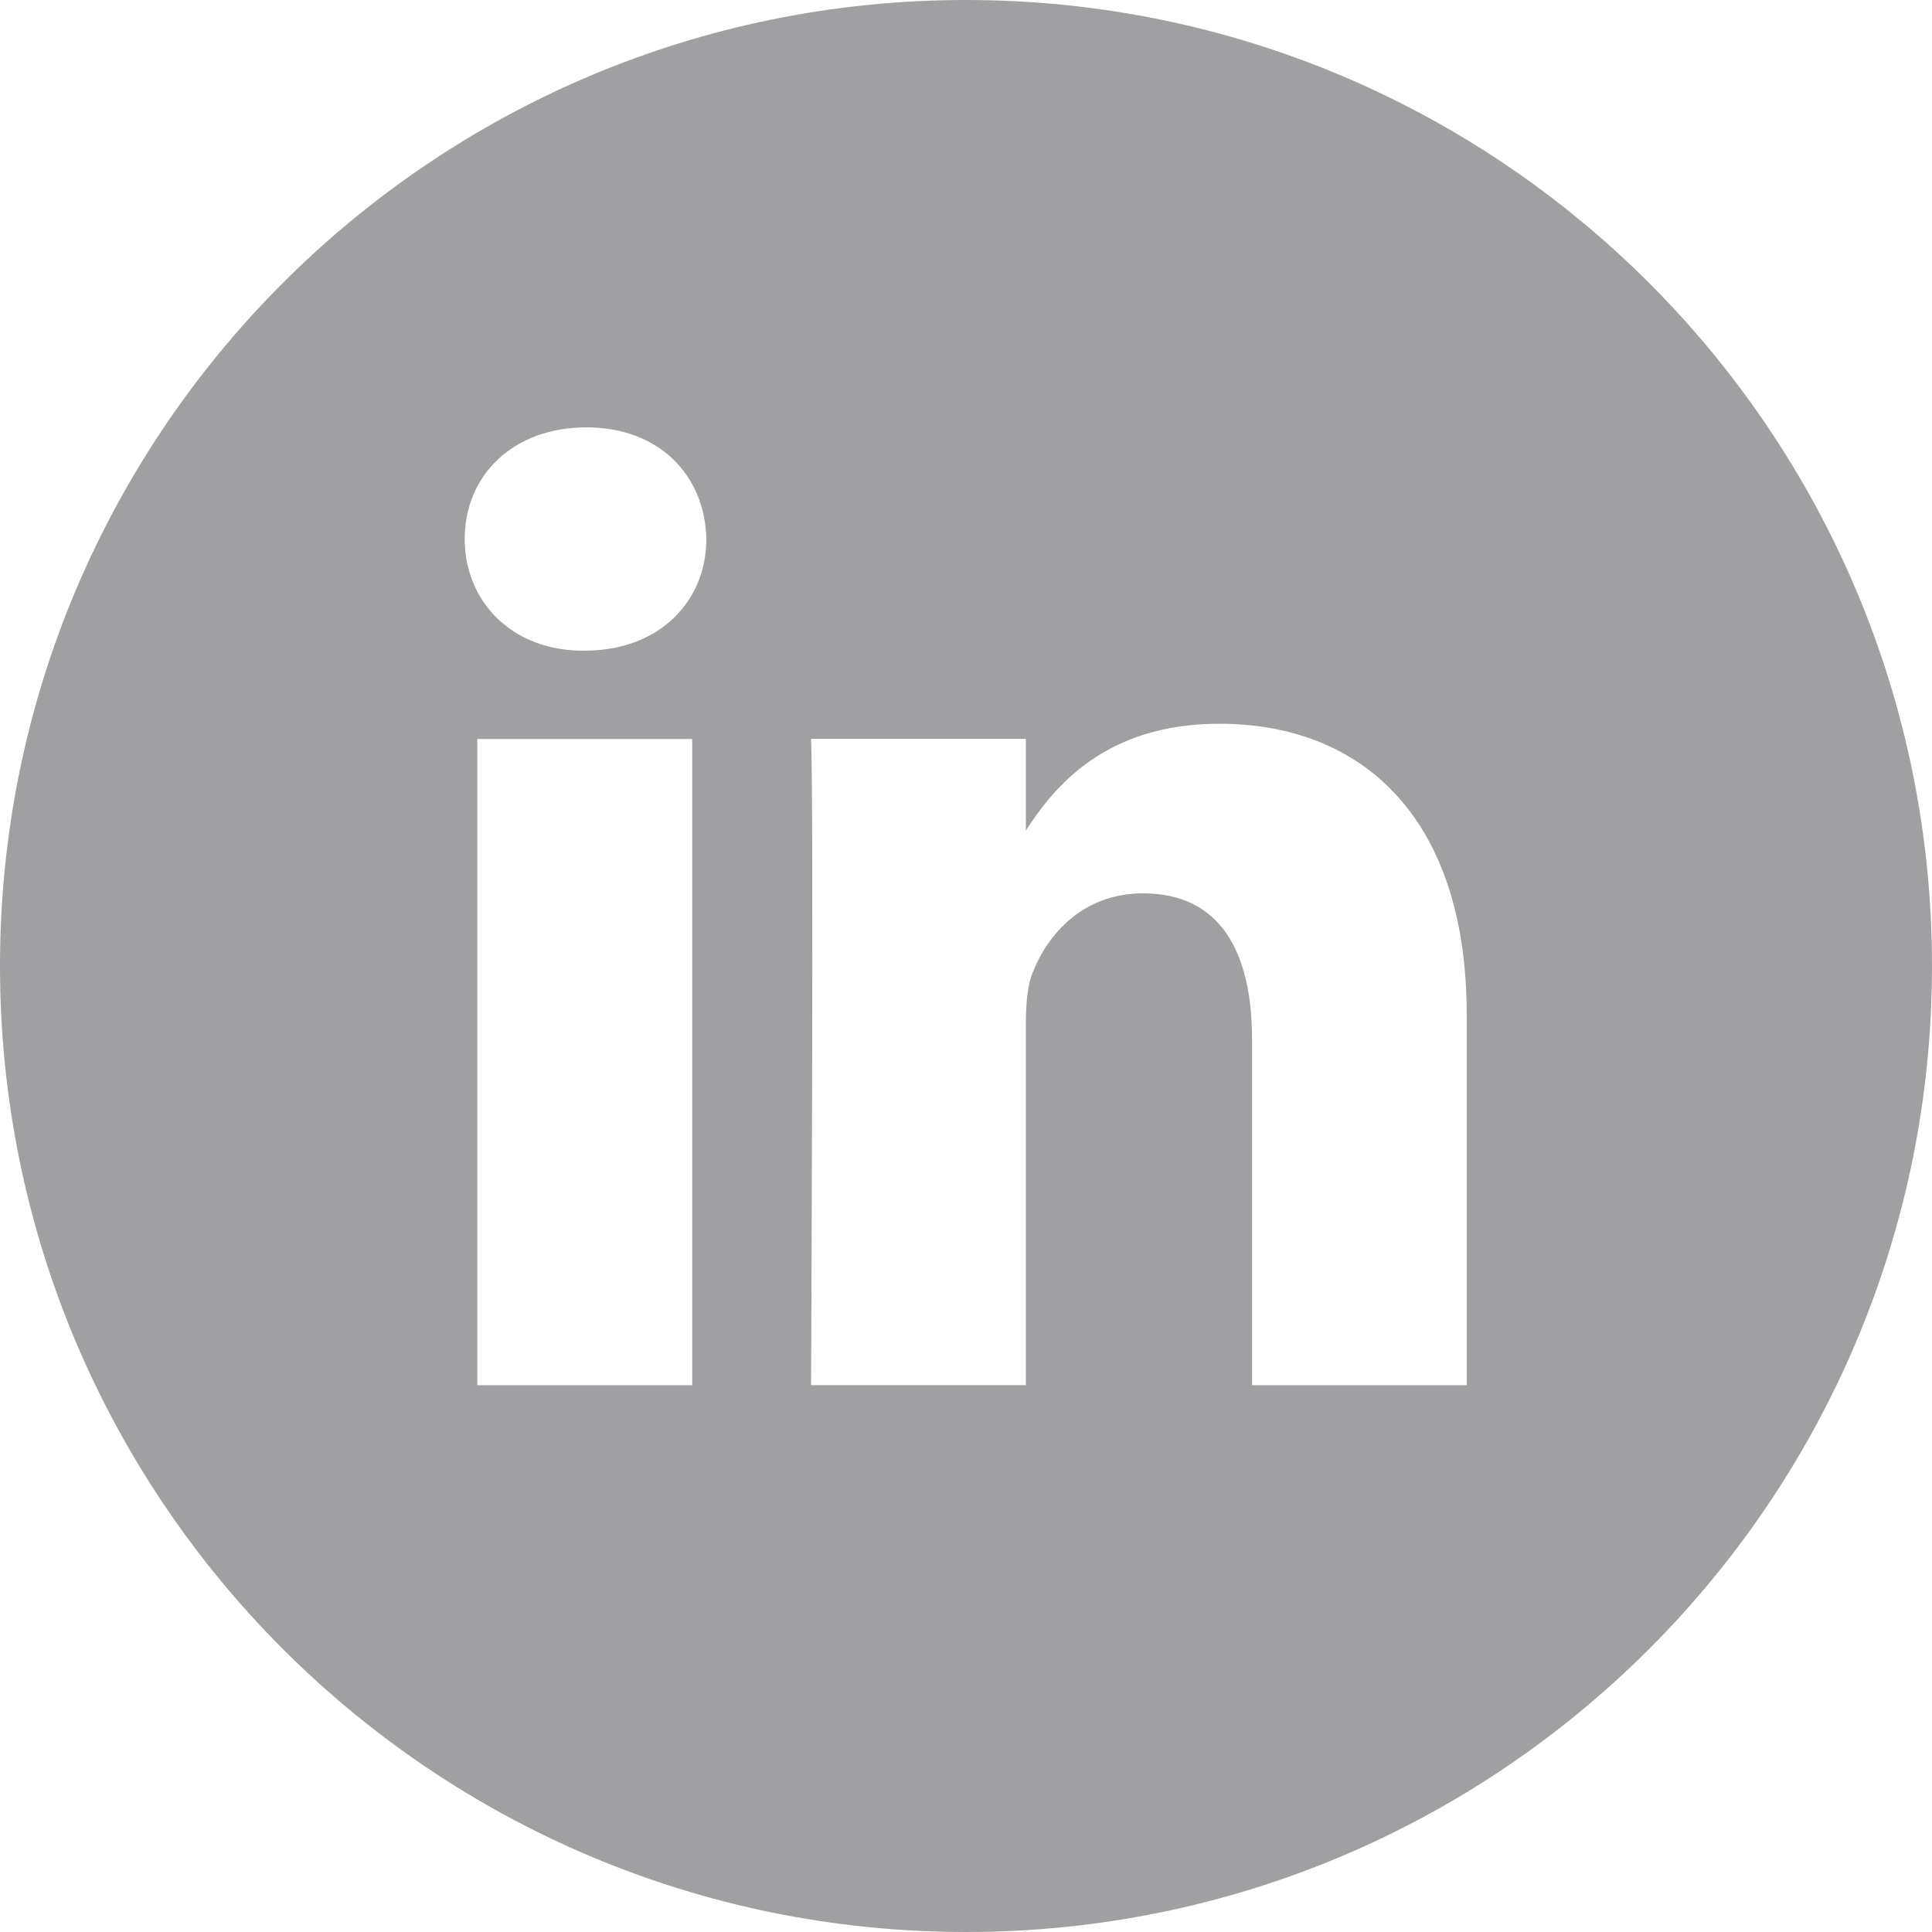
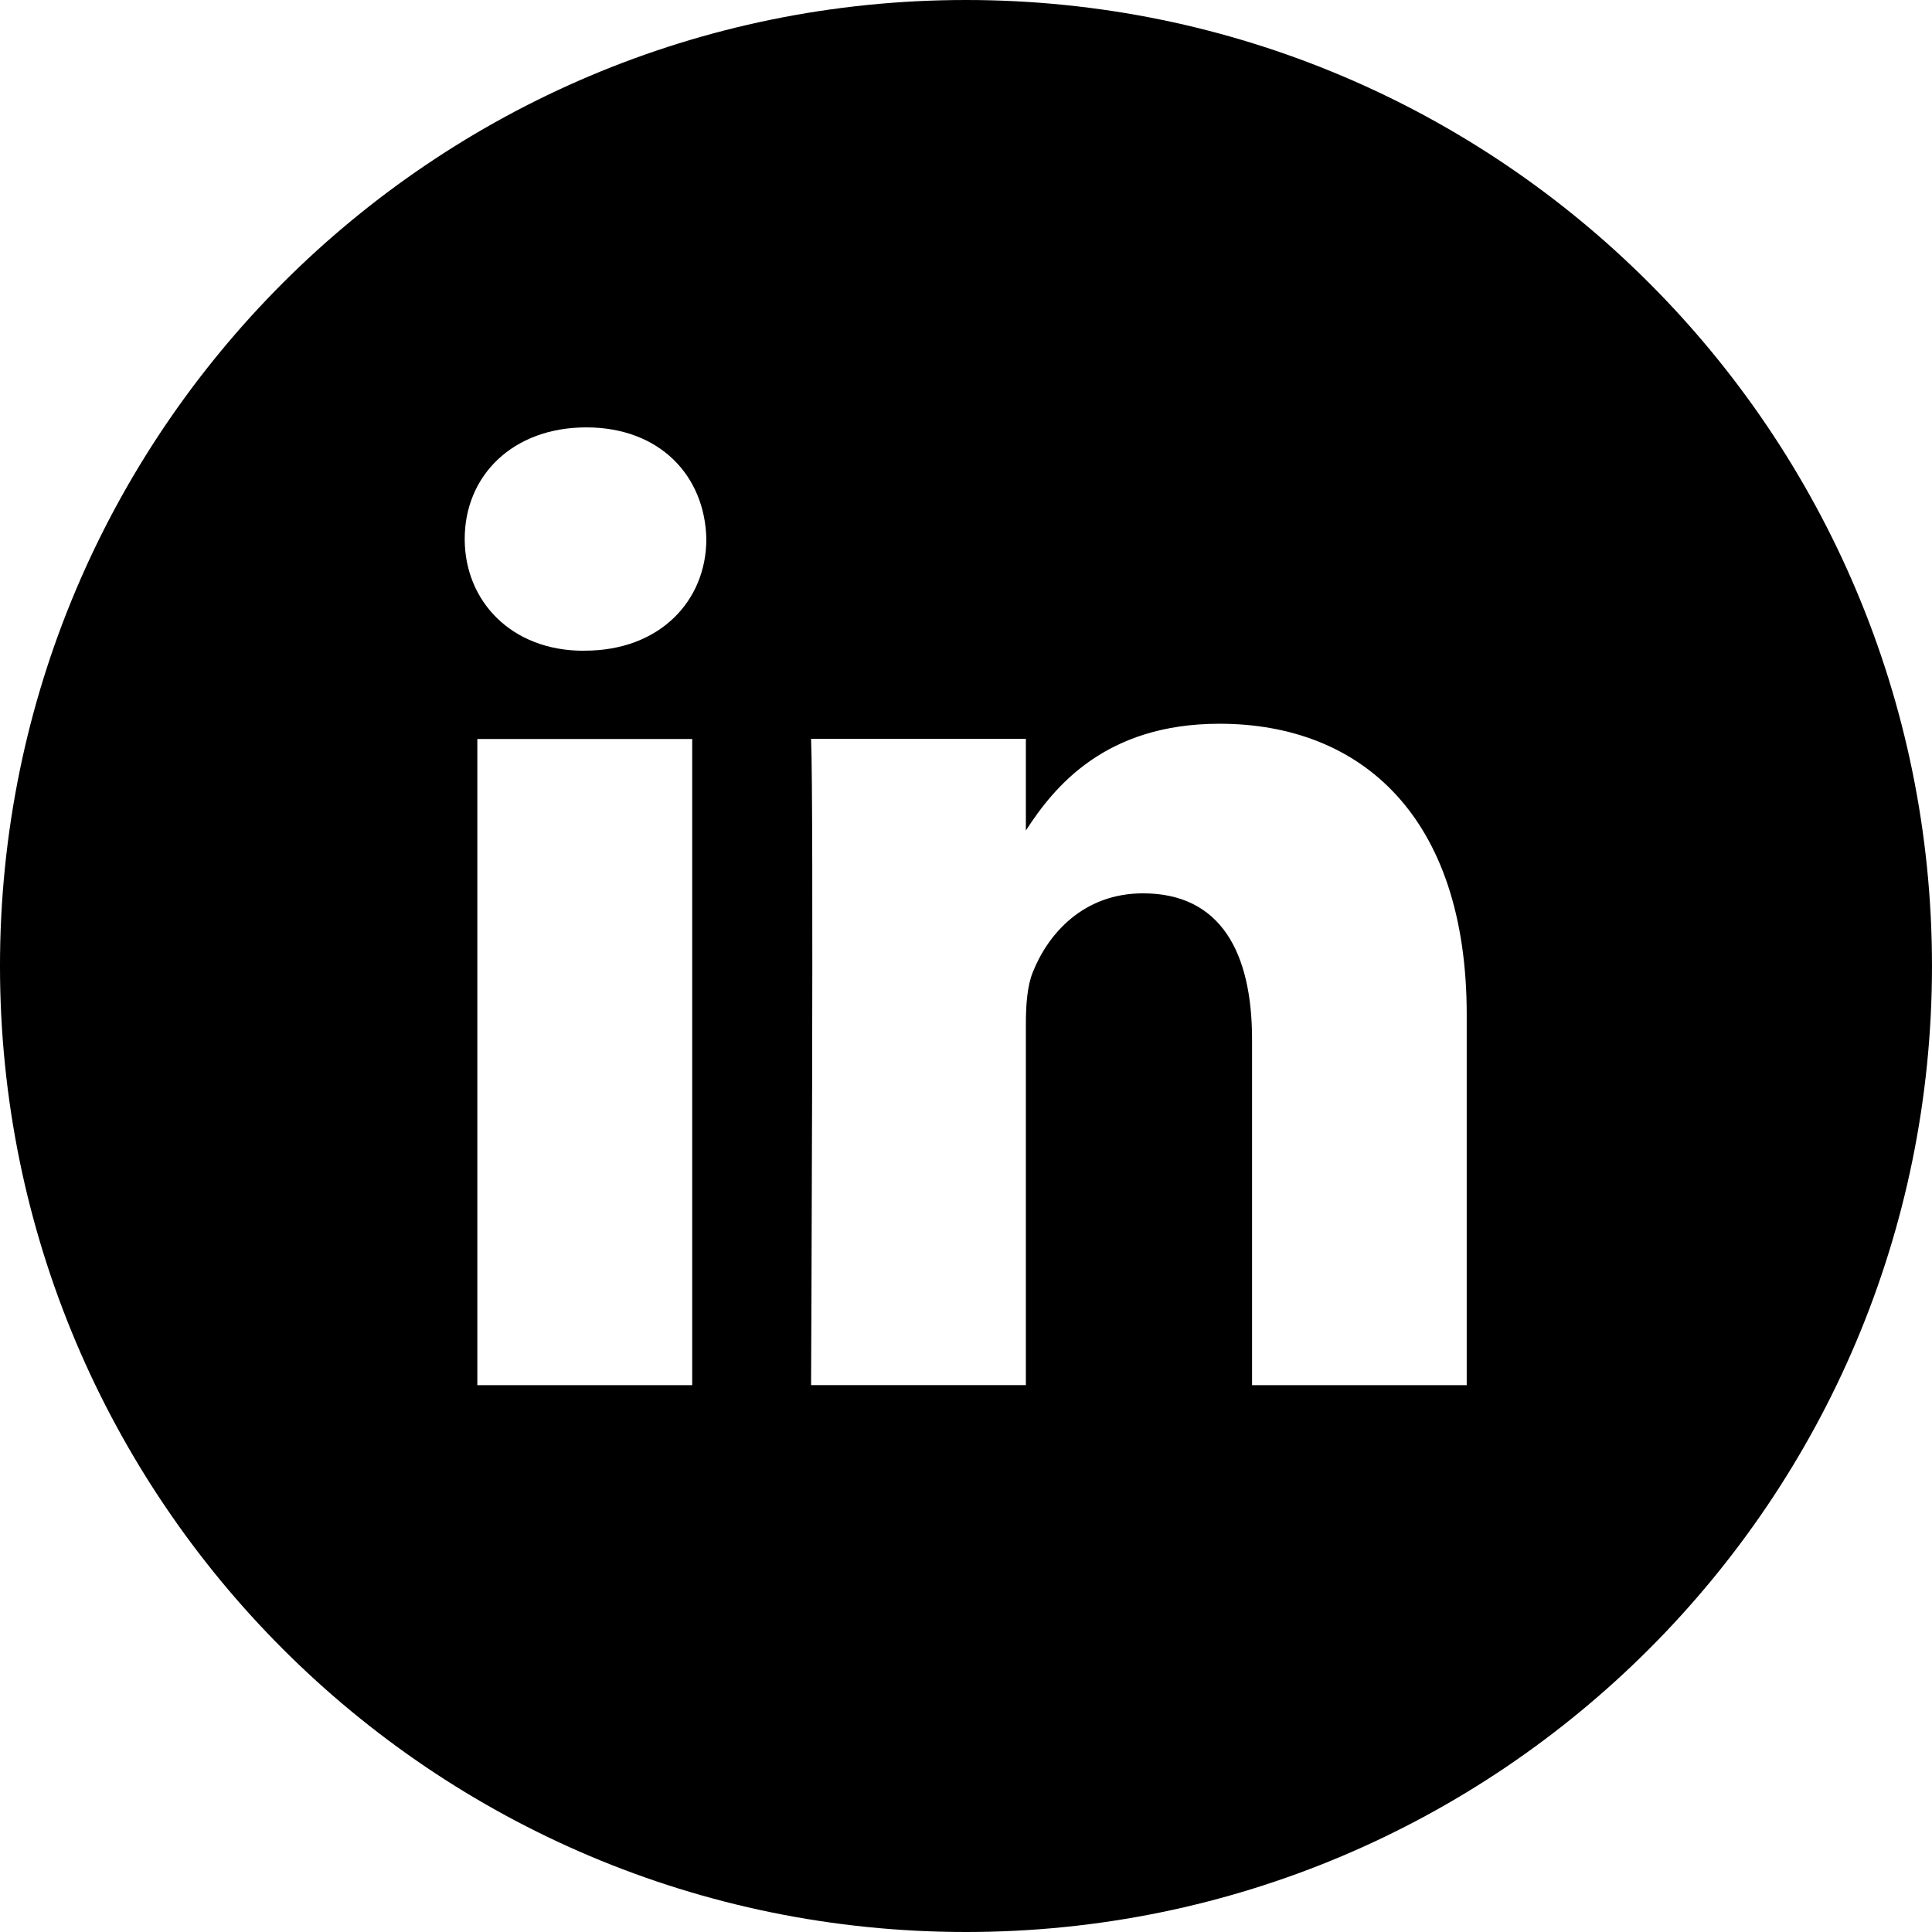
<svg xmlns="http://www.w3.org/2000/svg" class="svg-icon" width="896" height="896" fill="currentColor" overflow="hidden" version="1.1" viewBox="0 0 896 896">
-   <path d="m321.02 642.37v-299.65h-99.648v299.68h99.616zm-49.824-340.61c34.72 0 56.384-23.04 56.384-51.808-0.64-29.376-21.664-51.744-55.68-51.744-34.144 0-56.384 22.4-56.384 51.744 0 28.8 21.632 51.84 55.072 51.84zm409.02 340.61v-171.81c0-92.064-49.152-134.91-114.66-134.91-52.928 0-76.608 29.12-89.792 49.504v-42.496h-99.616c1.312 28.16 0 299.71 0 299.71h99.616v-167.36c0-8.96 0.64-17.92 3.264-24.256 7.168-17.92 23.584-36.448 51.072-36.448 36.064 0 50.56 27.456 50.56 67.744v160.35h99.584zm-232.22-642.37c247.42 0 448 200.54 448 448 0 247.42-200.58 448-448 448-247.46 0-448-200.58-448-448 0-247.46 200.54-448 448-448z" fill="#a09fa1" />
+   <path d="m321.02 642.37v-299.65h-99.648v299.68h99.616zm-49.824-340.61c34.72 0 56.384-23.04 56.384-51.808-0.64-29.376-21.664-51.744-55.68-51.744-34.144 0-56.384 22.4-56.384 51.744 0 28.8 21.632 51.84 55.072 51.84zm409.02 340.61v-171.81c0-92.064-49.152-134.91-114.66-134.91-52.928 0-76.608 29.12-89.792 49.504v-42.496h-99.616c1.312 28.16 0 299.71 0 299.71h99.616v-167.36c0-8.96 0.64-17.92 3.264-24.256 7.168-17.92 23.584-36.448 51.072-36.448 36.064 0 50.56 27.456 50.56 67.744v160.35h99.584zm-232.22-642.37c247.42 0 448 200.54 448 448 0 247.42-200.58 448-448 448-247.46 0-448-200.58-448-448 0-247.46 200.54-448 448-448z" fill="currentColor" />
</svg>
